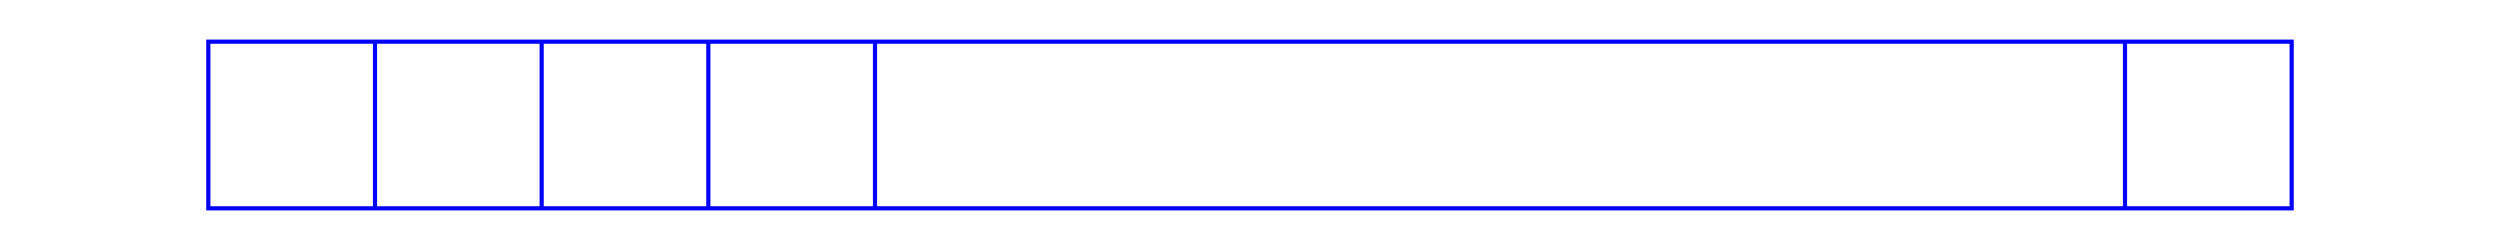
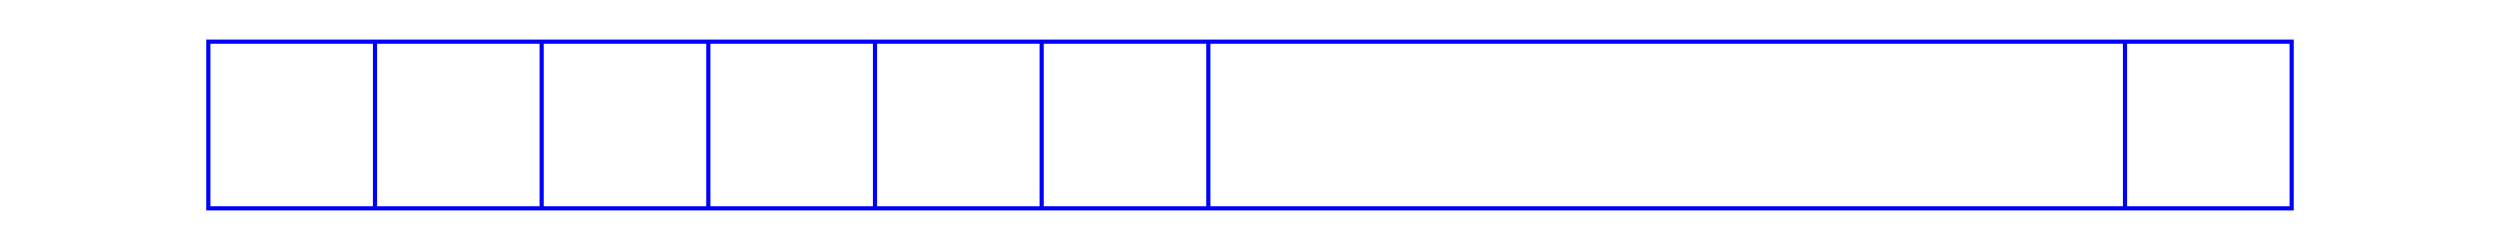
<svg xmlns="http://www.w3.org/2000/svg" version="1.1" width="600" height="60">
  <defs>
    <marker id="arrowhead" markerWidth="10" markerHeight="7" refX="0" refY="3.5" orient="auto">
      <polygon points="0 0, 10 3.5, 0 7" />
    </marker>
  </defs>
  <rect x="50" y="10" width="500" height="40" style="fill:none;stroke:#0000FF;stroke-width:1" />
  <line x1="90" y1="10" x2="90" y2="50" stroke="#0000FF" stroke-width="1" />
  <line x1="130" y1="10" x2="130" y2="50" stroke="#0000FF" stroke-width="1" />
  <line x1="170" y1="10" x2="170" y2="50" stroke="#0000FF" stroke-width="1" />
  <line x1="210" y1="10" x2="210" y2="50" stroke="#0000FF" stroke-width="1" />
+   <line x1="250" y1="10" x2="250" y2="50" stroke="#0000FF" stroke-width="1" />
+   <line x1="290" y1="10" x2="290" y2="50" stroke="#0000FF" stroke-width="1" />
  <line x1="510" y1="10" x2="510" y2="50" stroke="#0000FF" stroke-width="1" />
</svg>
